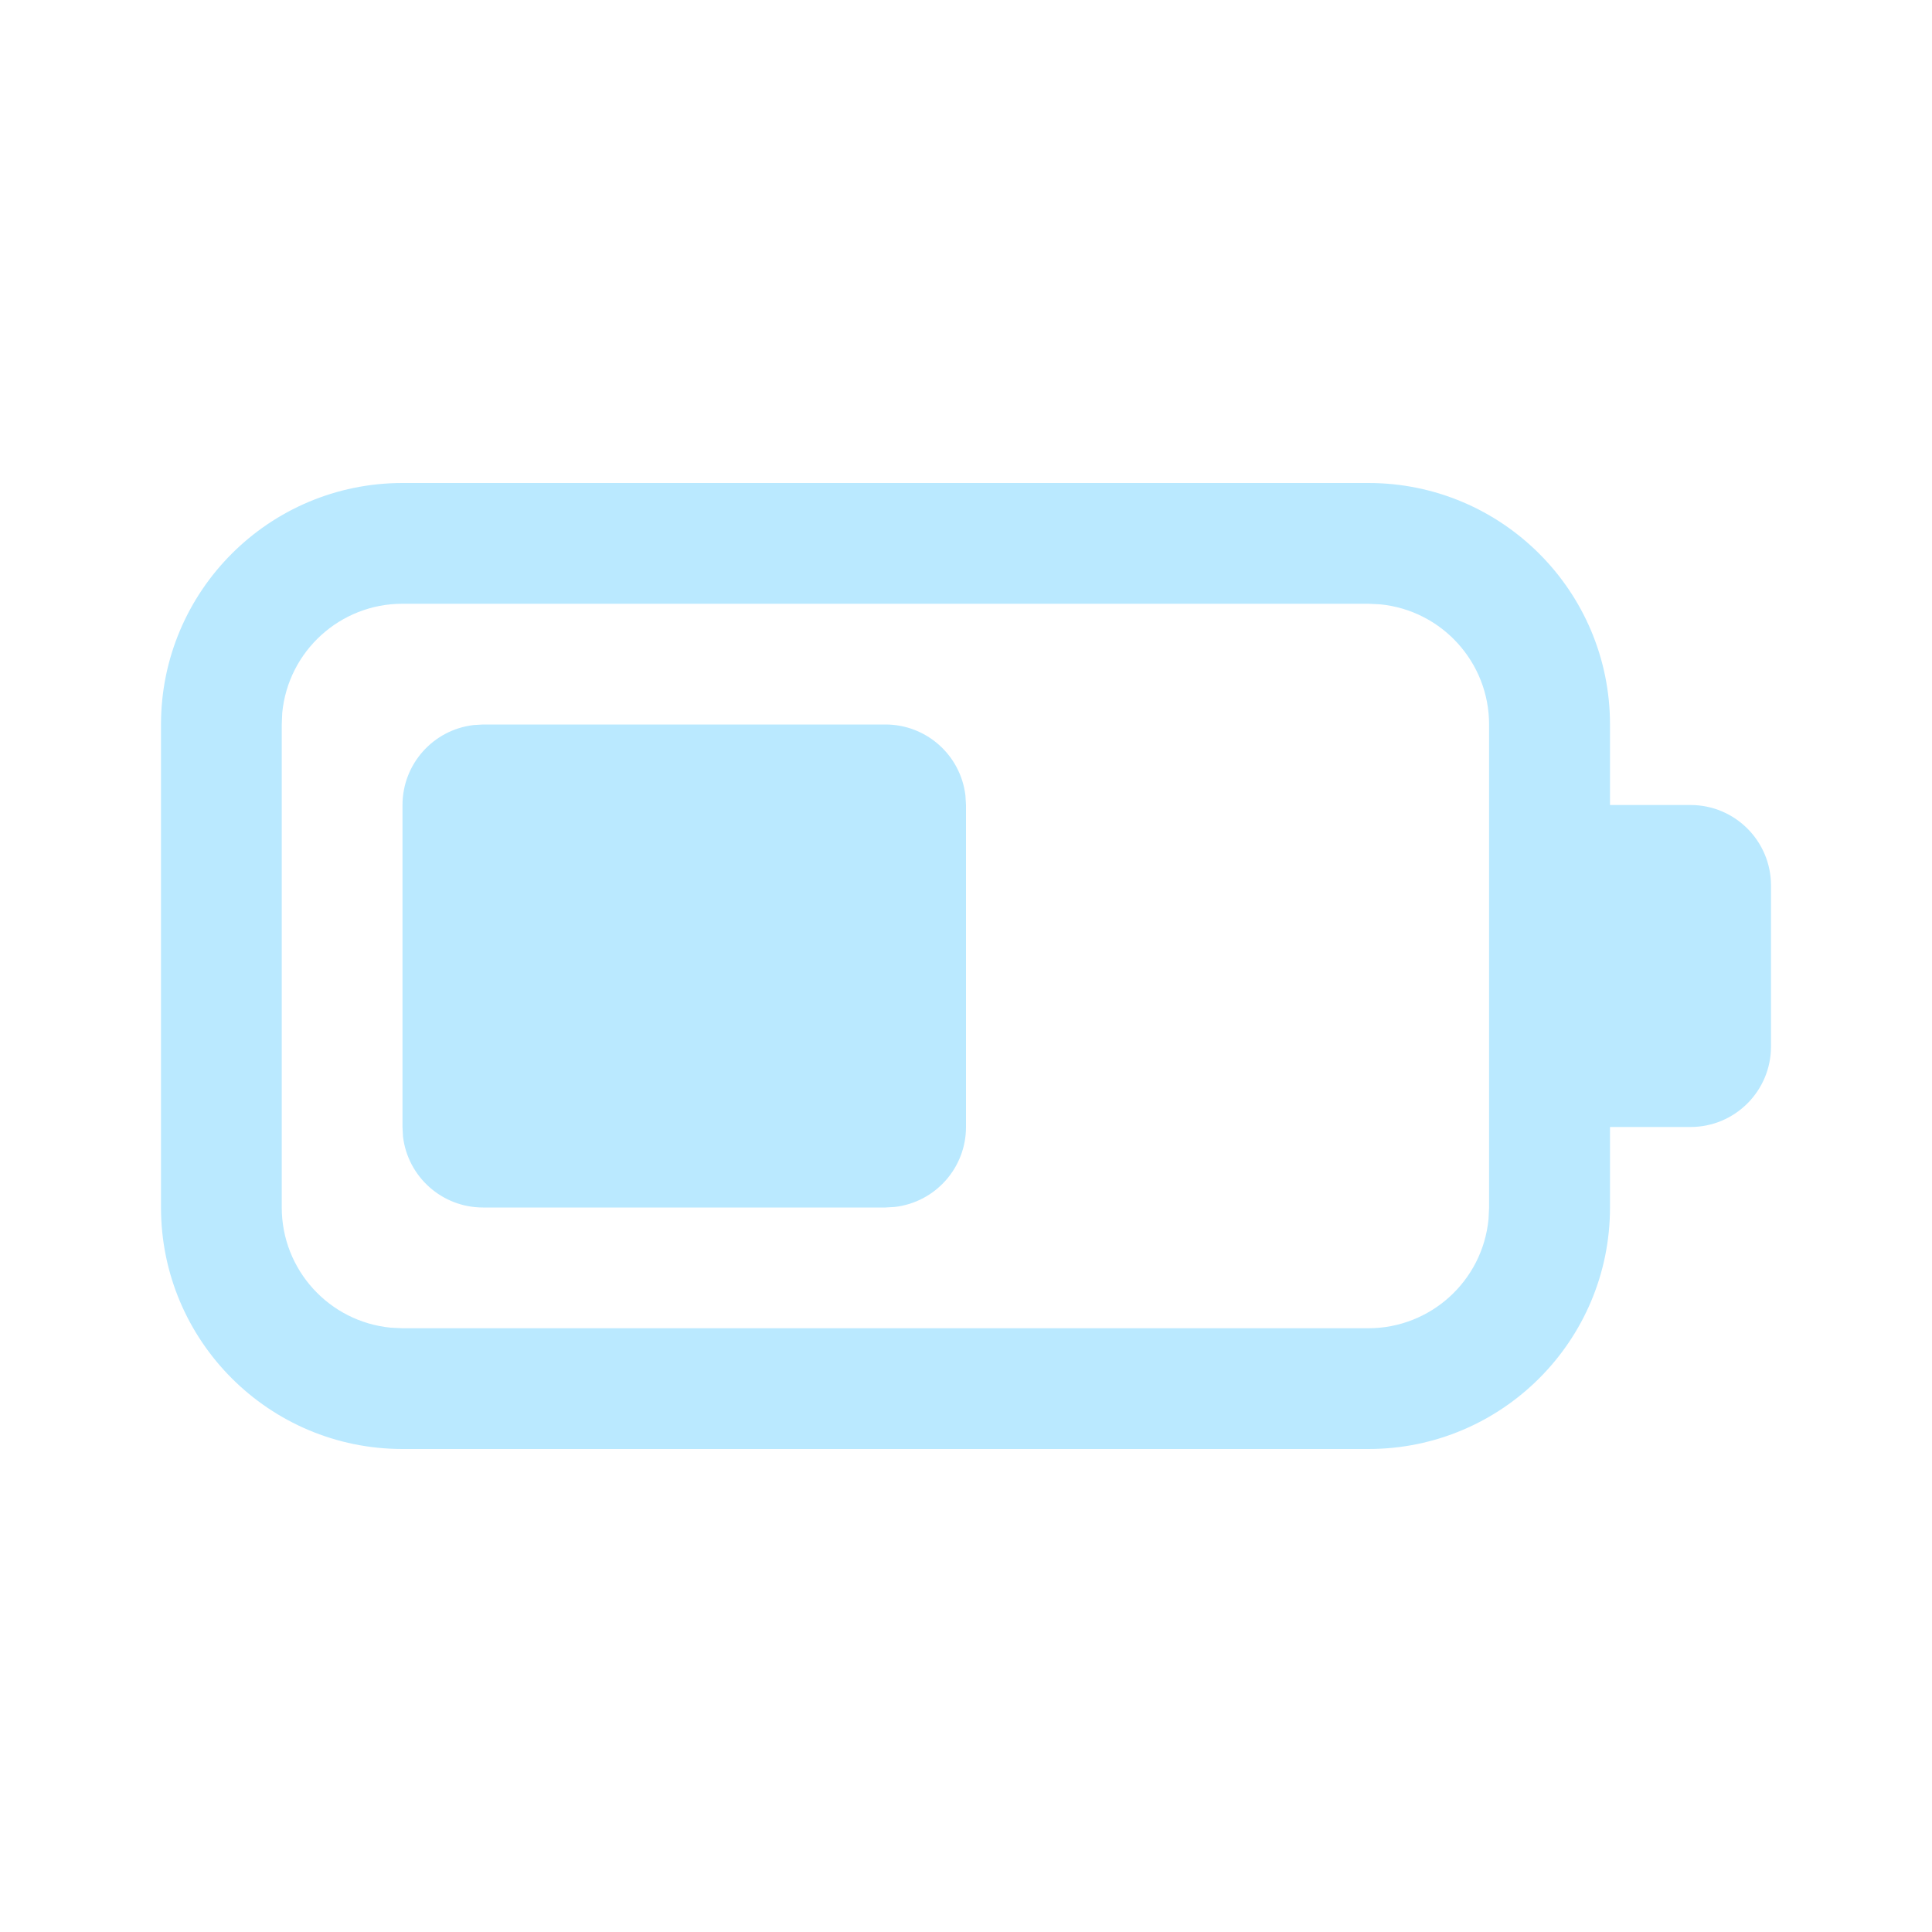
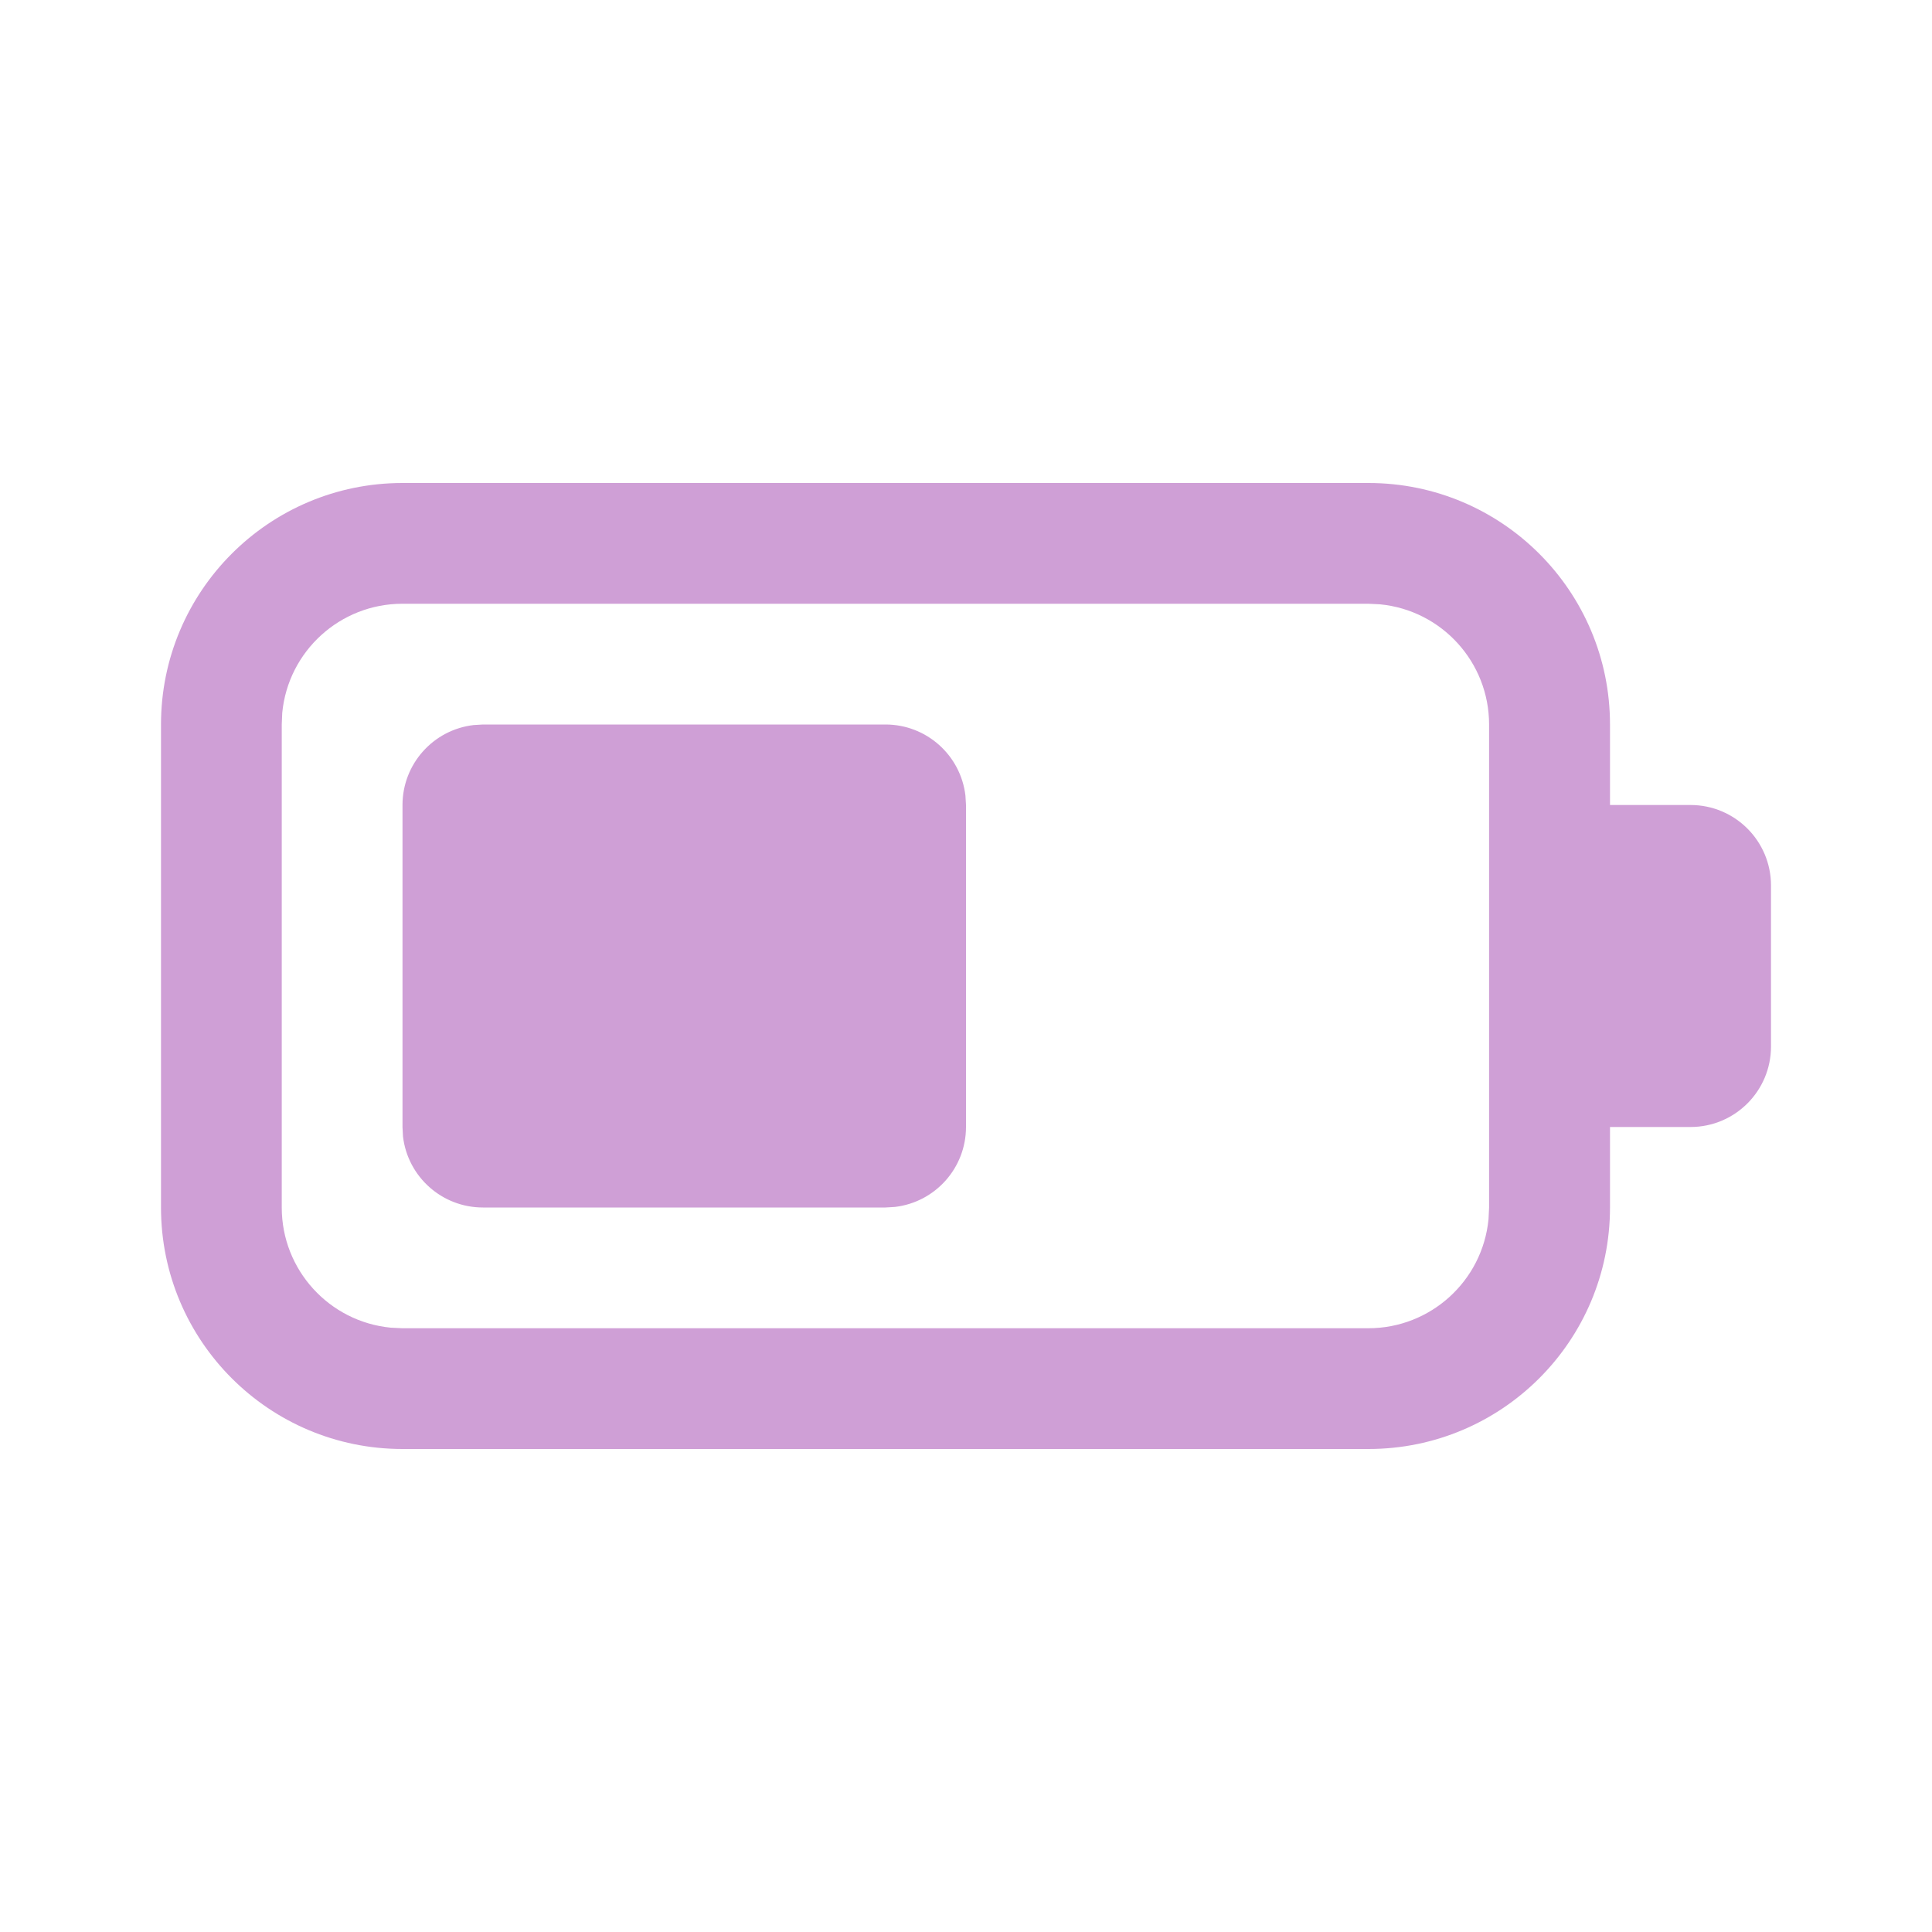
<svg xmlns="http://www.w3.org/2000/svg" width="24" height="24" fill="none" viewBox="0 0 24 24">
-   <path d="M17 6a3 3 0 0 1 3 3v1h1a1 1 0 0 1 1 1v2a1 1 0 0 1-1 1h-1v1a3 3 0 0 1-3 3H5a3 3 0 0 1-3-3V9a3 3 0 0 1 3-3h12Zm-.002 1.5H5a1.5 1.5 0 0 0-1.494 1.356L3.5 9v6a1.5 1.5 0 0 0 1.355 1.493L5 16.5h11.998a1.5 1.5 0 0 0 1.493-1.355l.007-.145V9a1.5 1.5 0 0 0-1.355-1.493l-.145-.007ZM6 9h5a1 1 0 0 1 .993.883L12 10v4a1 1 0 0 1-.883.993L11 15H6a1 1 0 0 1-.994-.883L5 14v-4a1 1 0 0 1 .883-.993L6 9h5-5Z" fill="#bae9ff" />
+   <path d="M17 6a3 3 0 0 1 3 3v1h1a1 1 0 0 1 1 1v2a1 1 0 0 1-1 1h-1v1a3 3 0 0 1-3 3H5a3 3 0 0 1-3-3V9a3 3 0 0 1 3-3h12Zm-.002 1.5H5a1.5 1.5 0 0 0-1.494 1.356L3.5 9v6a1.5 1.5 0 0 0 1.355 1.493L5 16.5h11.998a1.5 1.5 0 0 0 1.493-1.355l.007-.145V9a1.5 1.5 0 0 0-1.355-1.493l-.145-.007ZM6 9h5a1 1 0 0 1 .993.883L12 10v4a1 1 0 0 1-.883.993L11 15H6a1 1 0 0 1-.994-.883L5 14v-4a1 1 0 0 1 .883-.993L6 9h5-5Z" fill="#cf9fd6" />
</svg>
